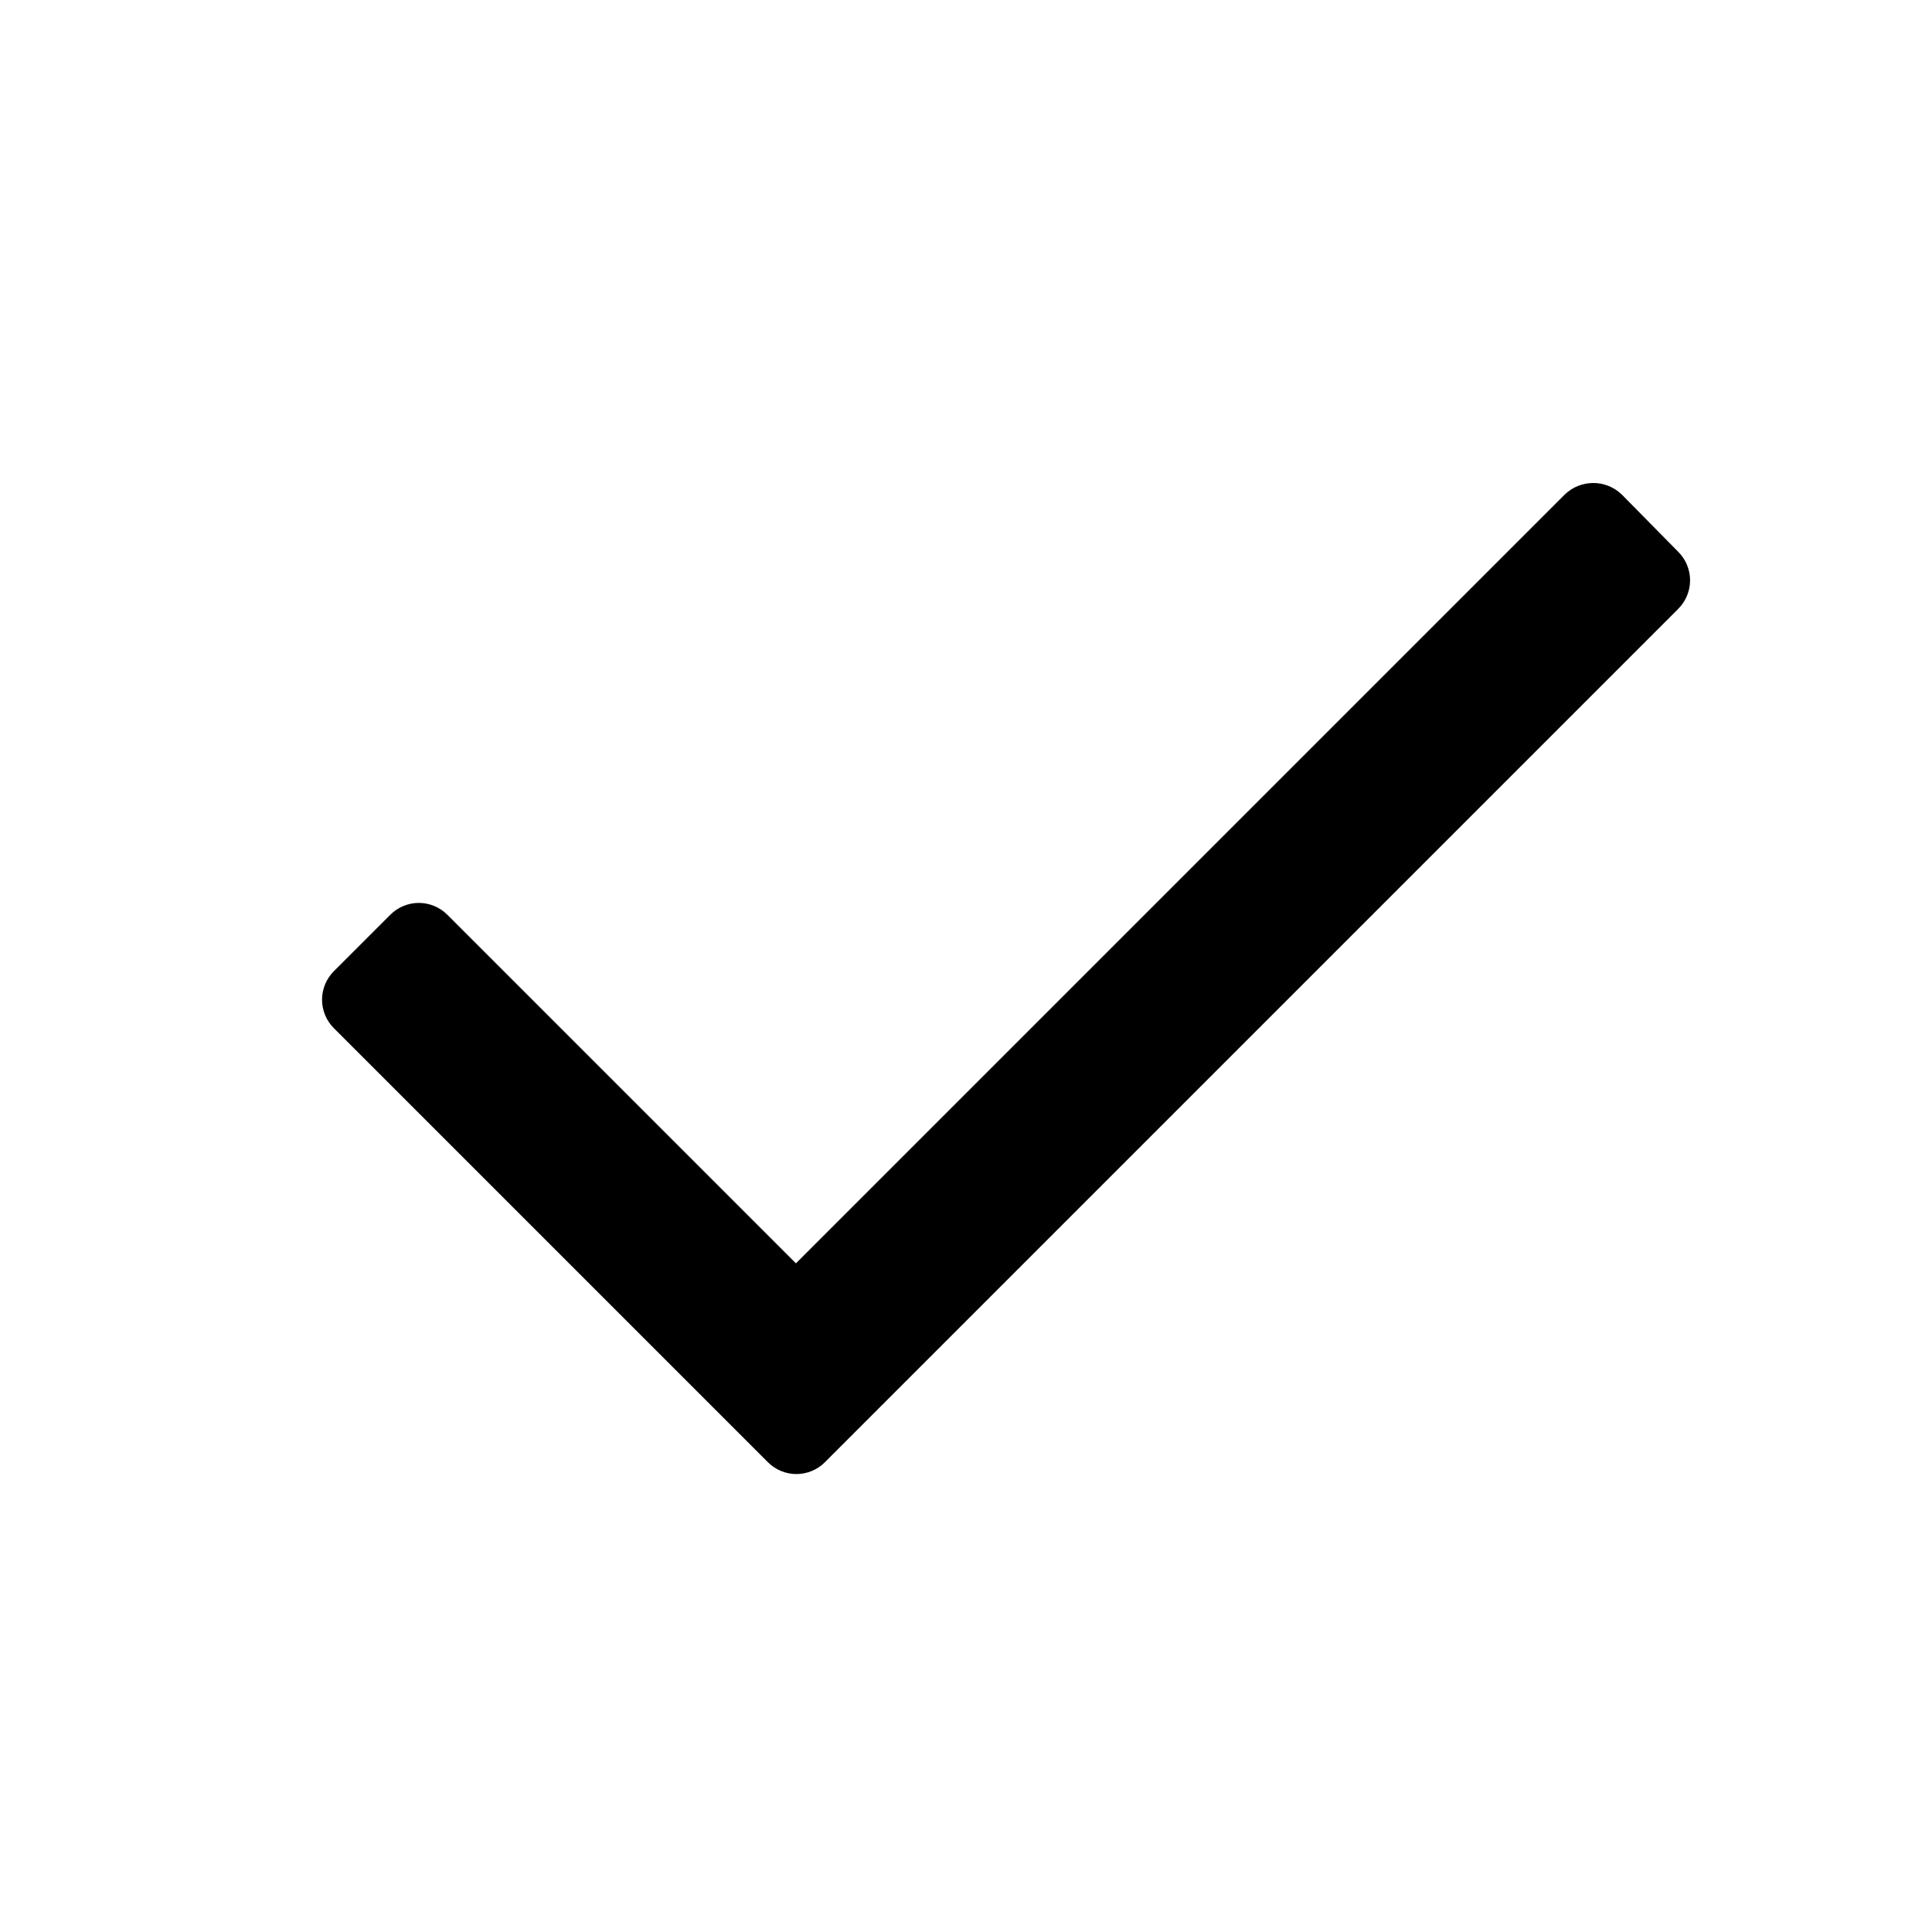
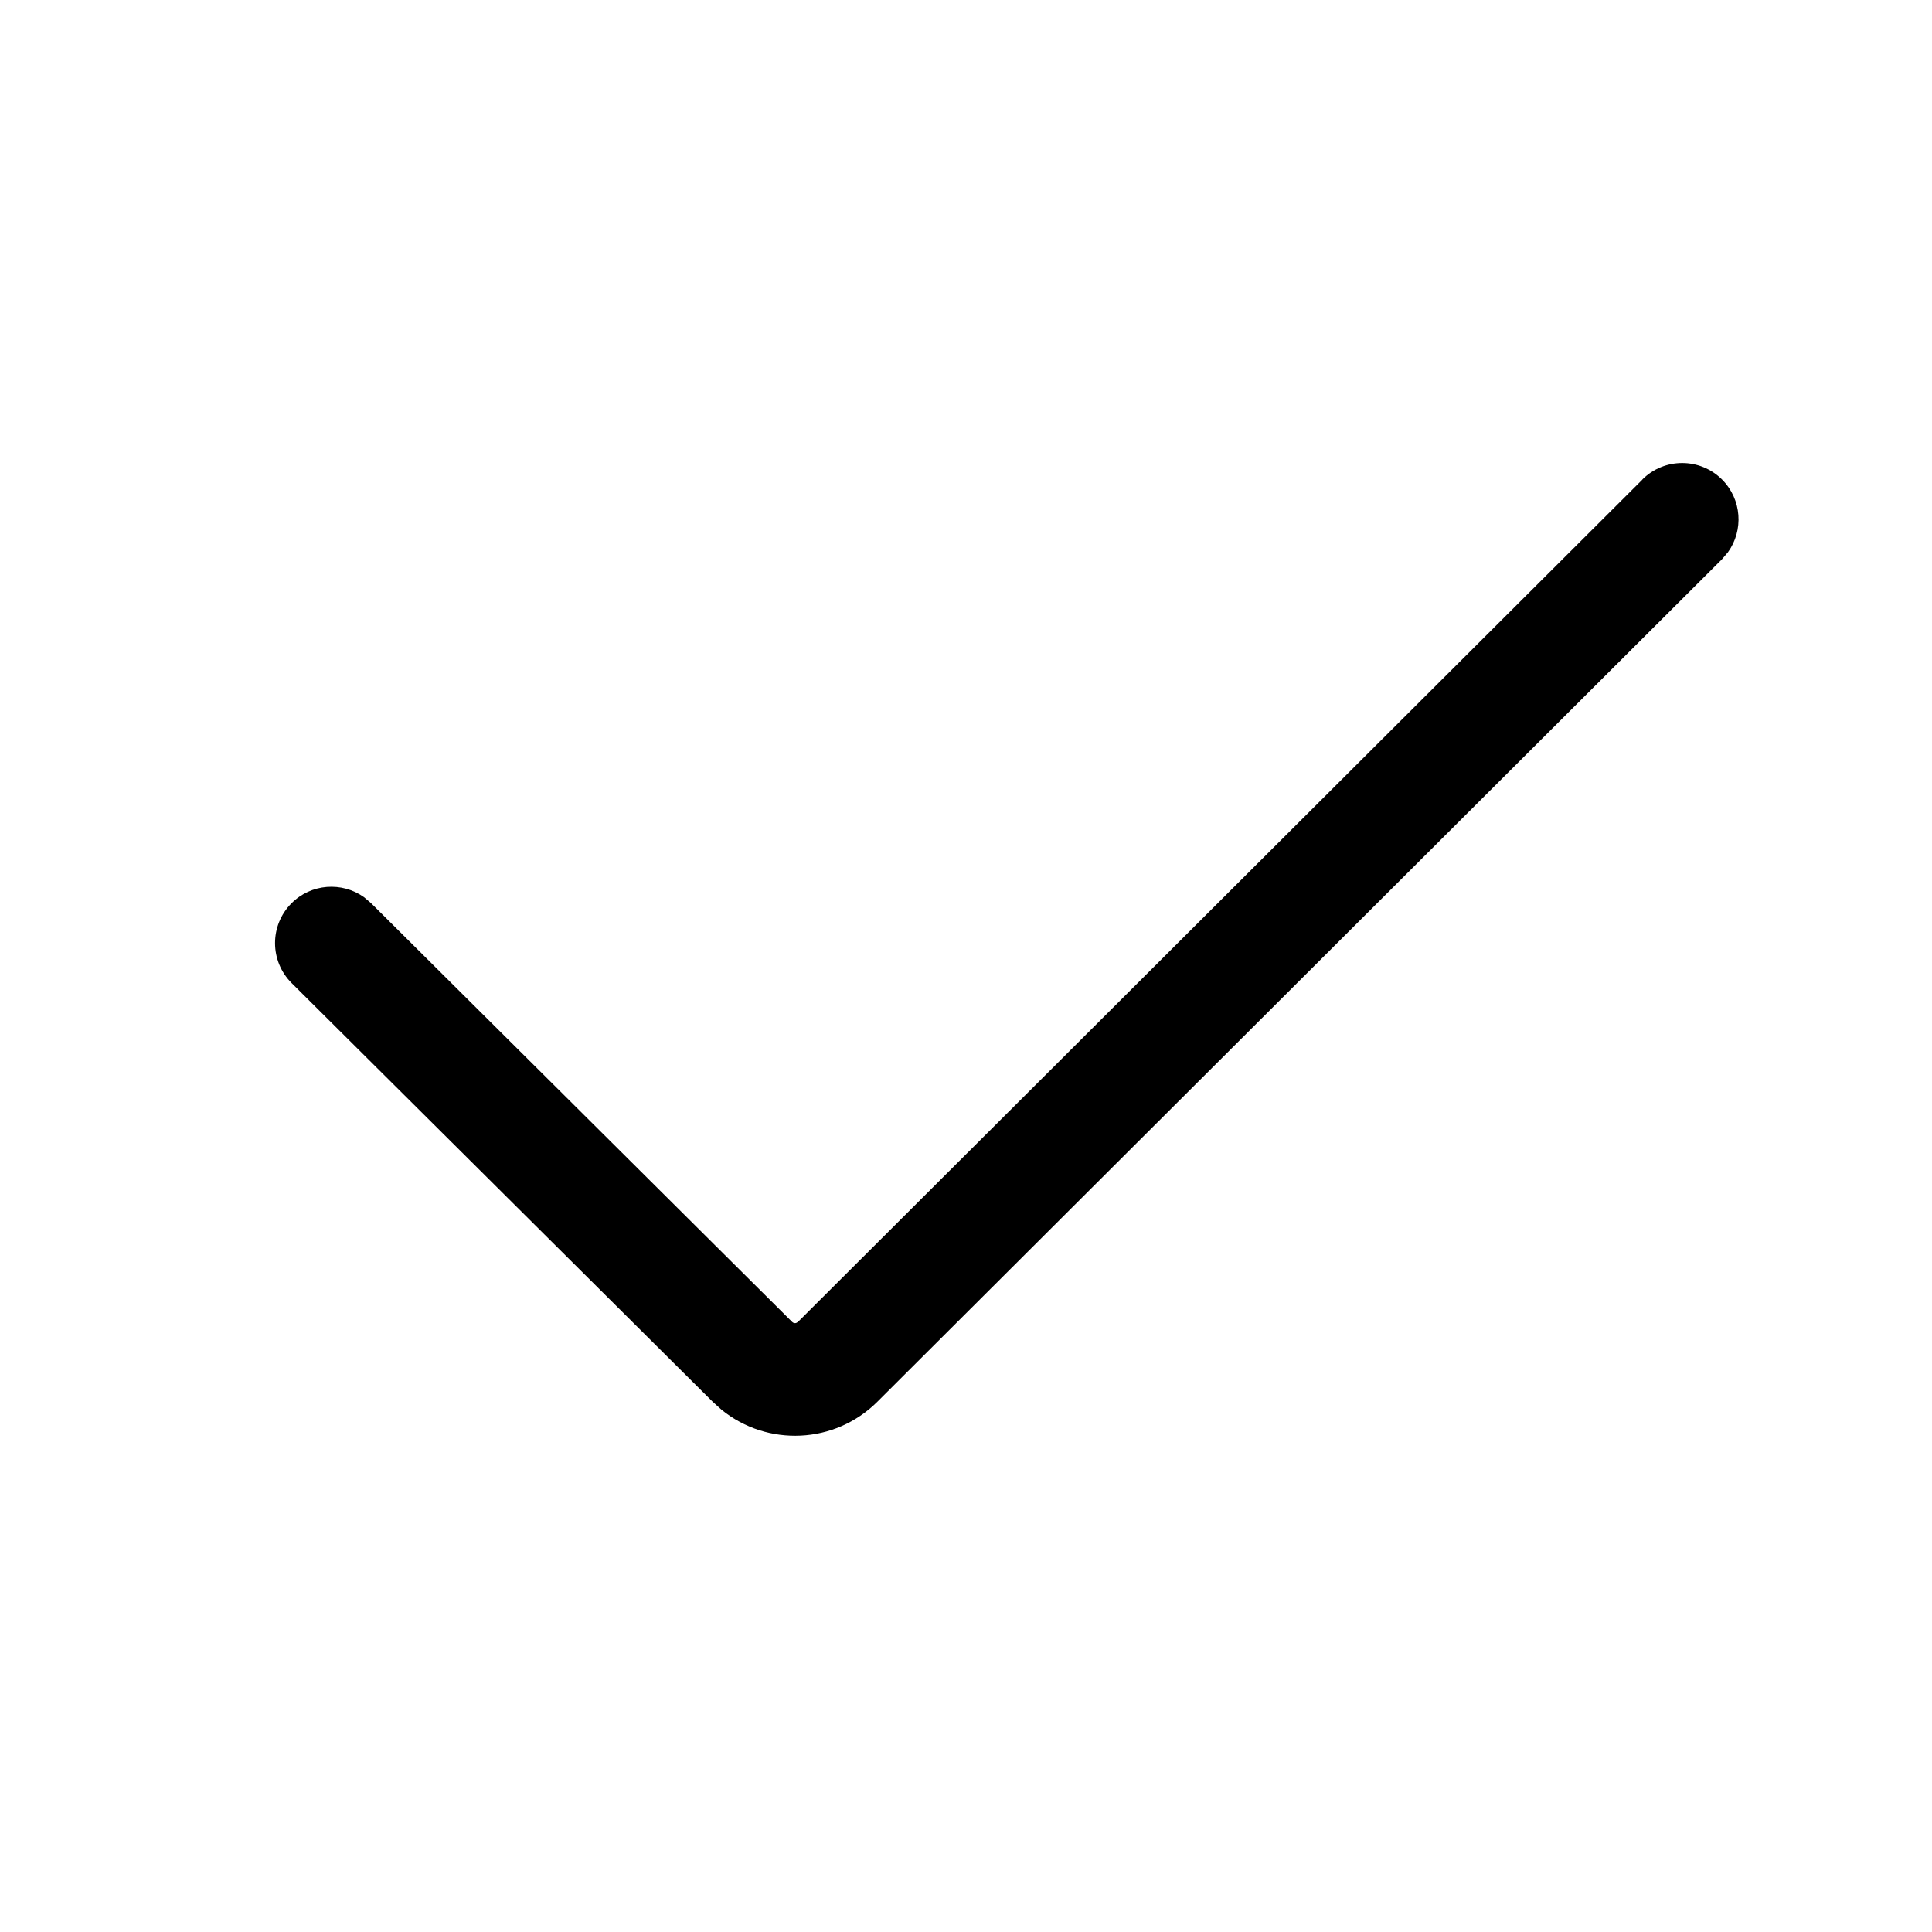
- <svg xmlns="http://www.w3.org/2000/svg" version="1.1" width="32" height="32" viewBox="0 0 32 32">
-   <path fill="currentColor" d="M27.797 10.085l-14.133 14.133c-0.125 0.126-0.296 0.197-0.473 0.197s-0.348-0.071-0.473-0.197l-7.187-7.187c-0.126-0.125-0.197-0.296-0.197-0.473s0.071-0.348 0.197-0.473l0.933-0.933c0.125-0.126 0.296-0.197 0.473-0.197s0.348 0.071 0.473 0.197l5.773 5.773 12.733-12.733c0.264-0.256 0.683-0.256 0.947 0l0.933 0.947c0.126 0.125 0.197 0.296 0.197 0.473s-0.071 0.348-0.197 0.473z" />
+ <svg xmlns="http://www.w3.org/2000/svg" version="1.1" width="24" height="24" viewBox="0 0 24 24">
+   <path d="M20.402 5.956c0.274-0.273 0.717-0.272 0.99 0.001 0.246 0.246 0.27 0.63 0.073 0.903l-0.074 0.087-10.491 10.465c-0.53 0.529-1.367 0.562-1.936 0.101l-0.11-0.099-5.231-5.202c-0.274-0.273-0.275-0.716-0.003-0.99 0.245-0.247 0.629-0.272 0.903-0.076l0.087 0.074 5.231 5.202c0.013 0.013 0.031 0.017 0.048 0.013l0.023-0.013 10.491-10.465z" />
</svg>
